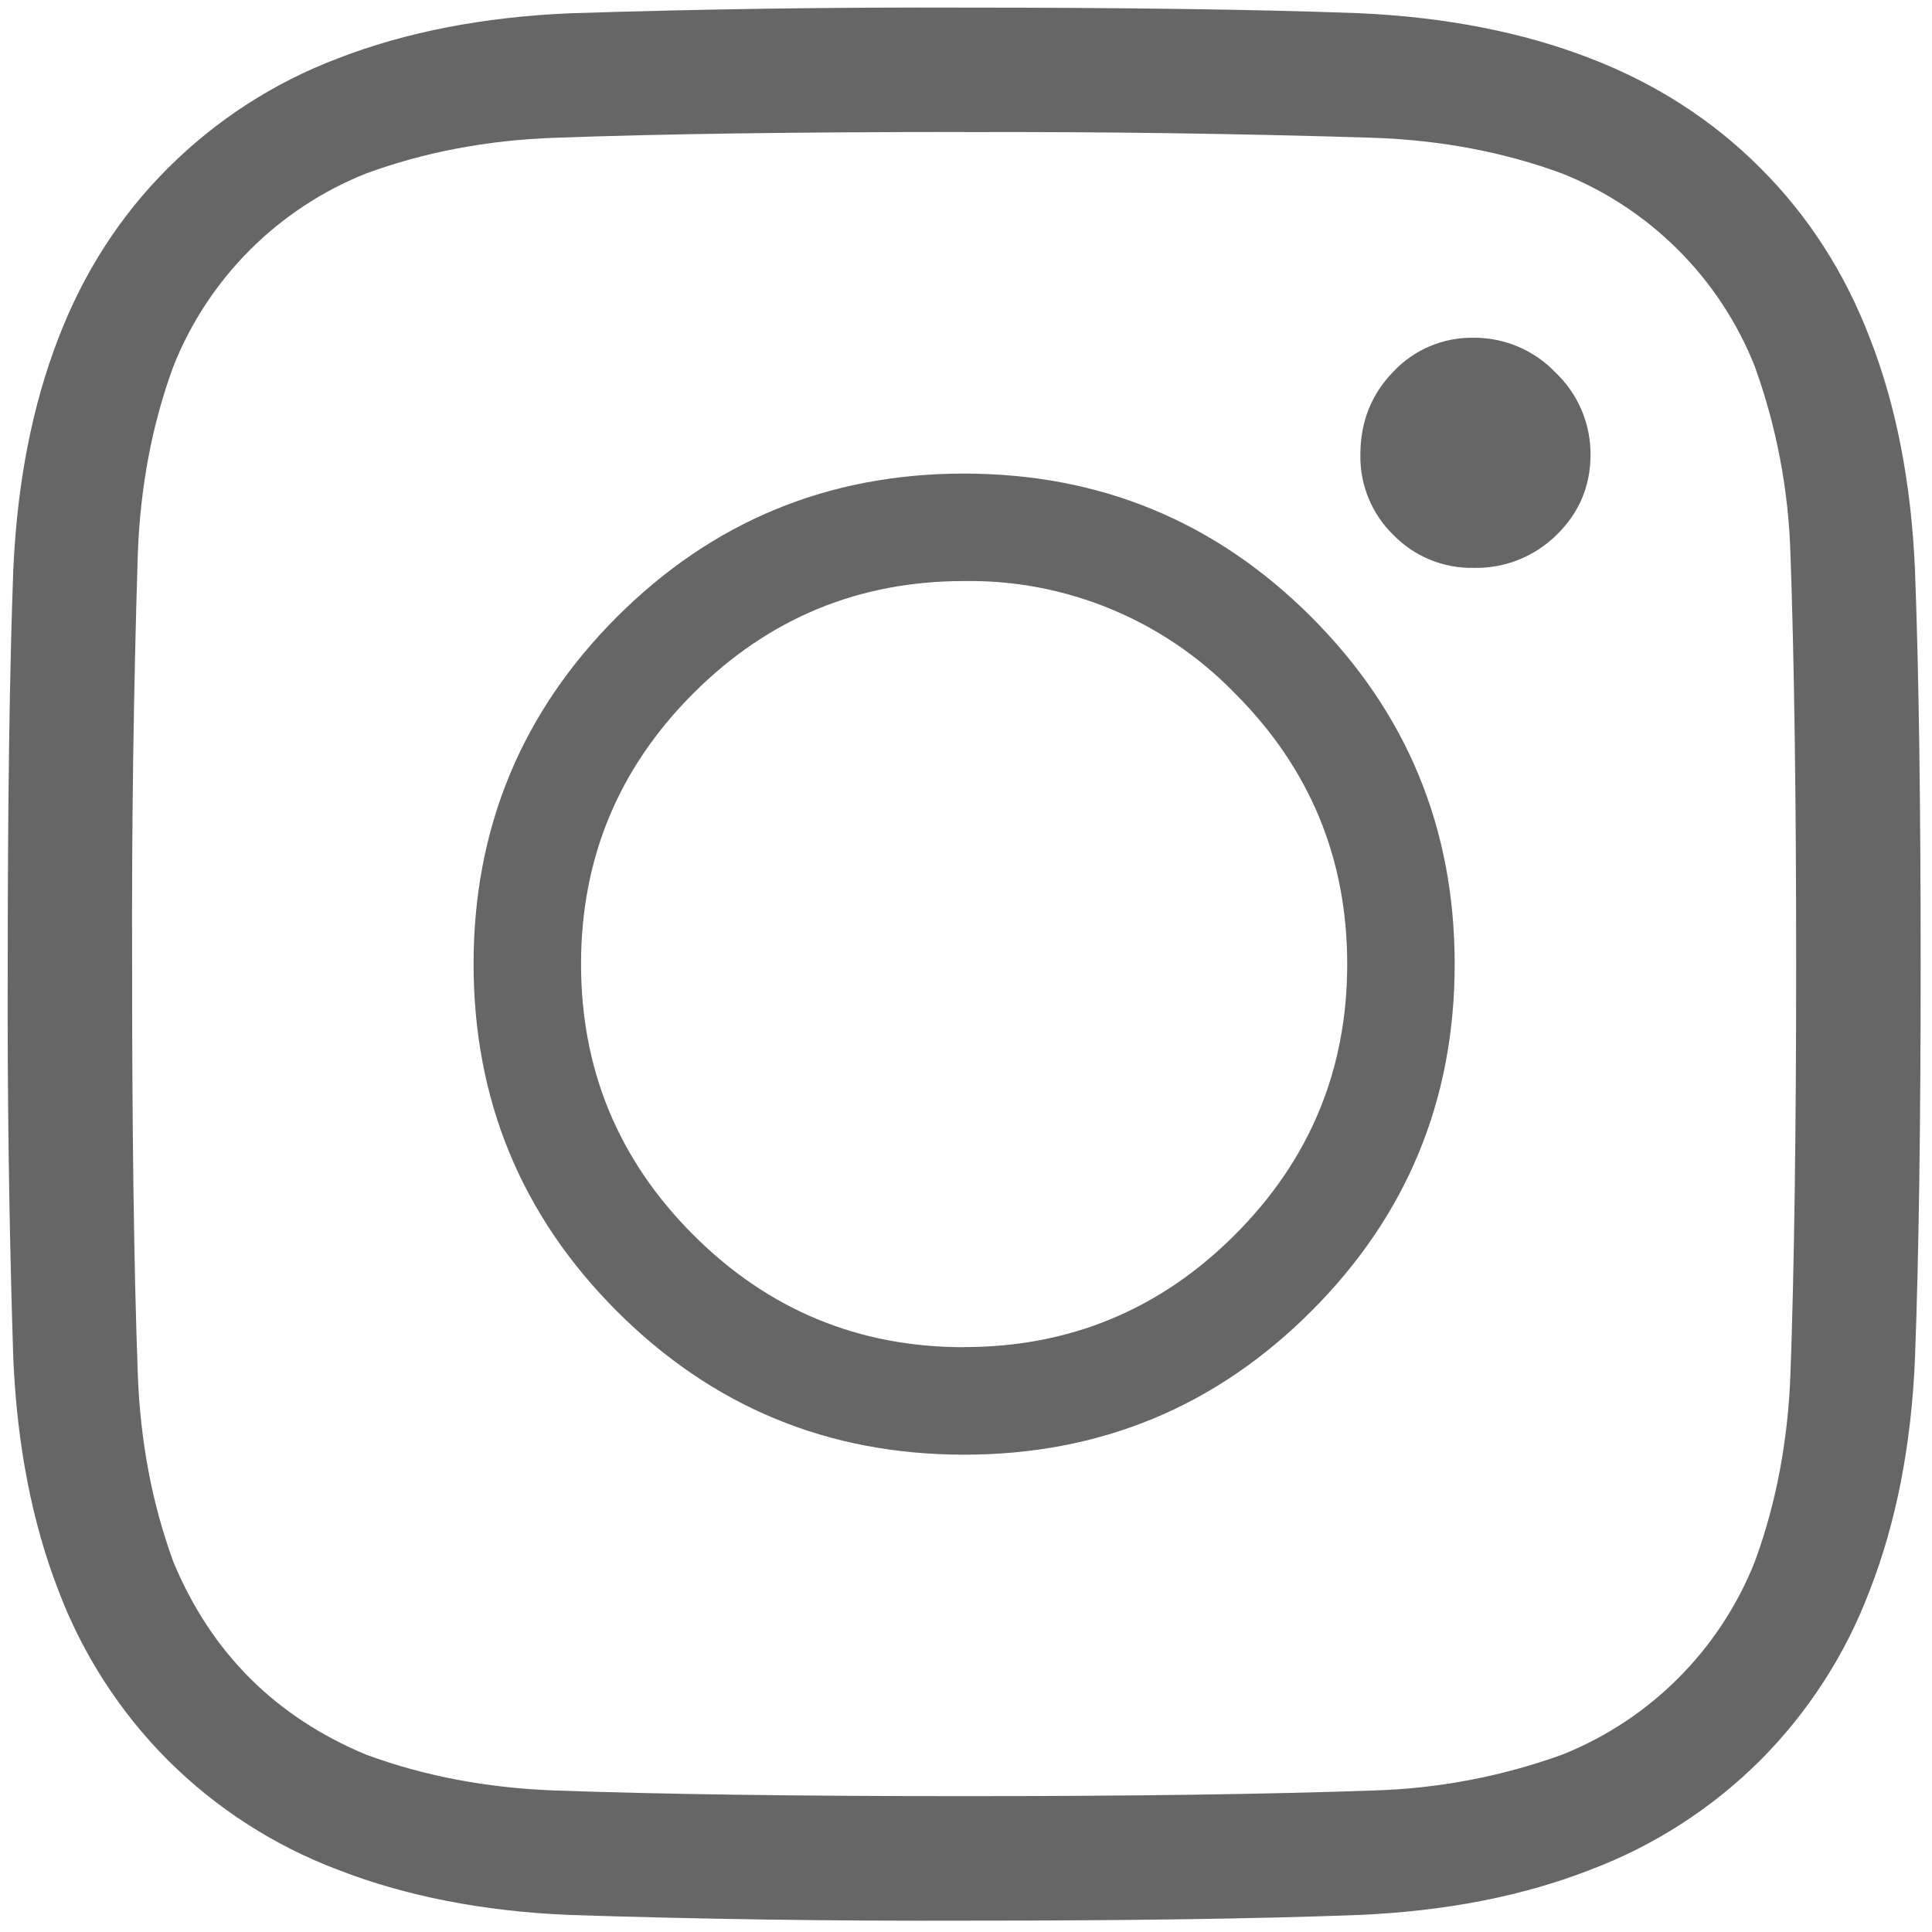
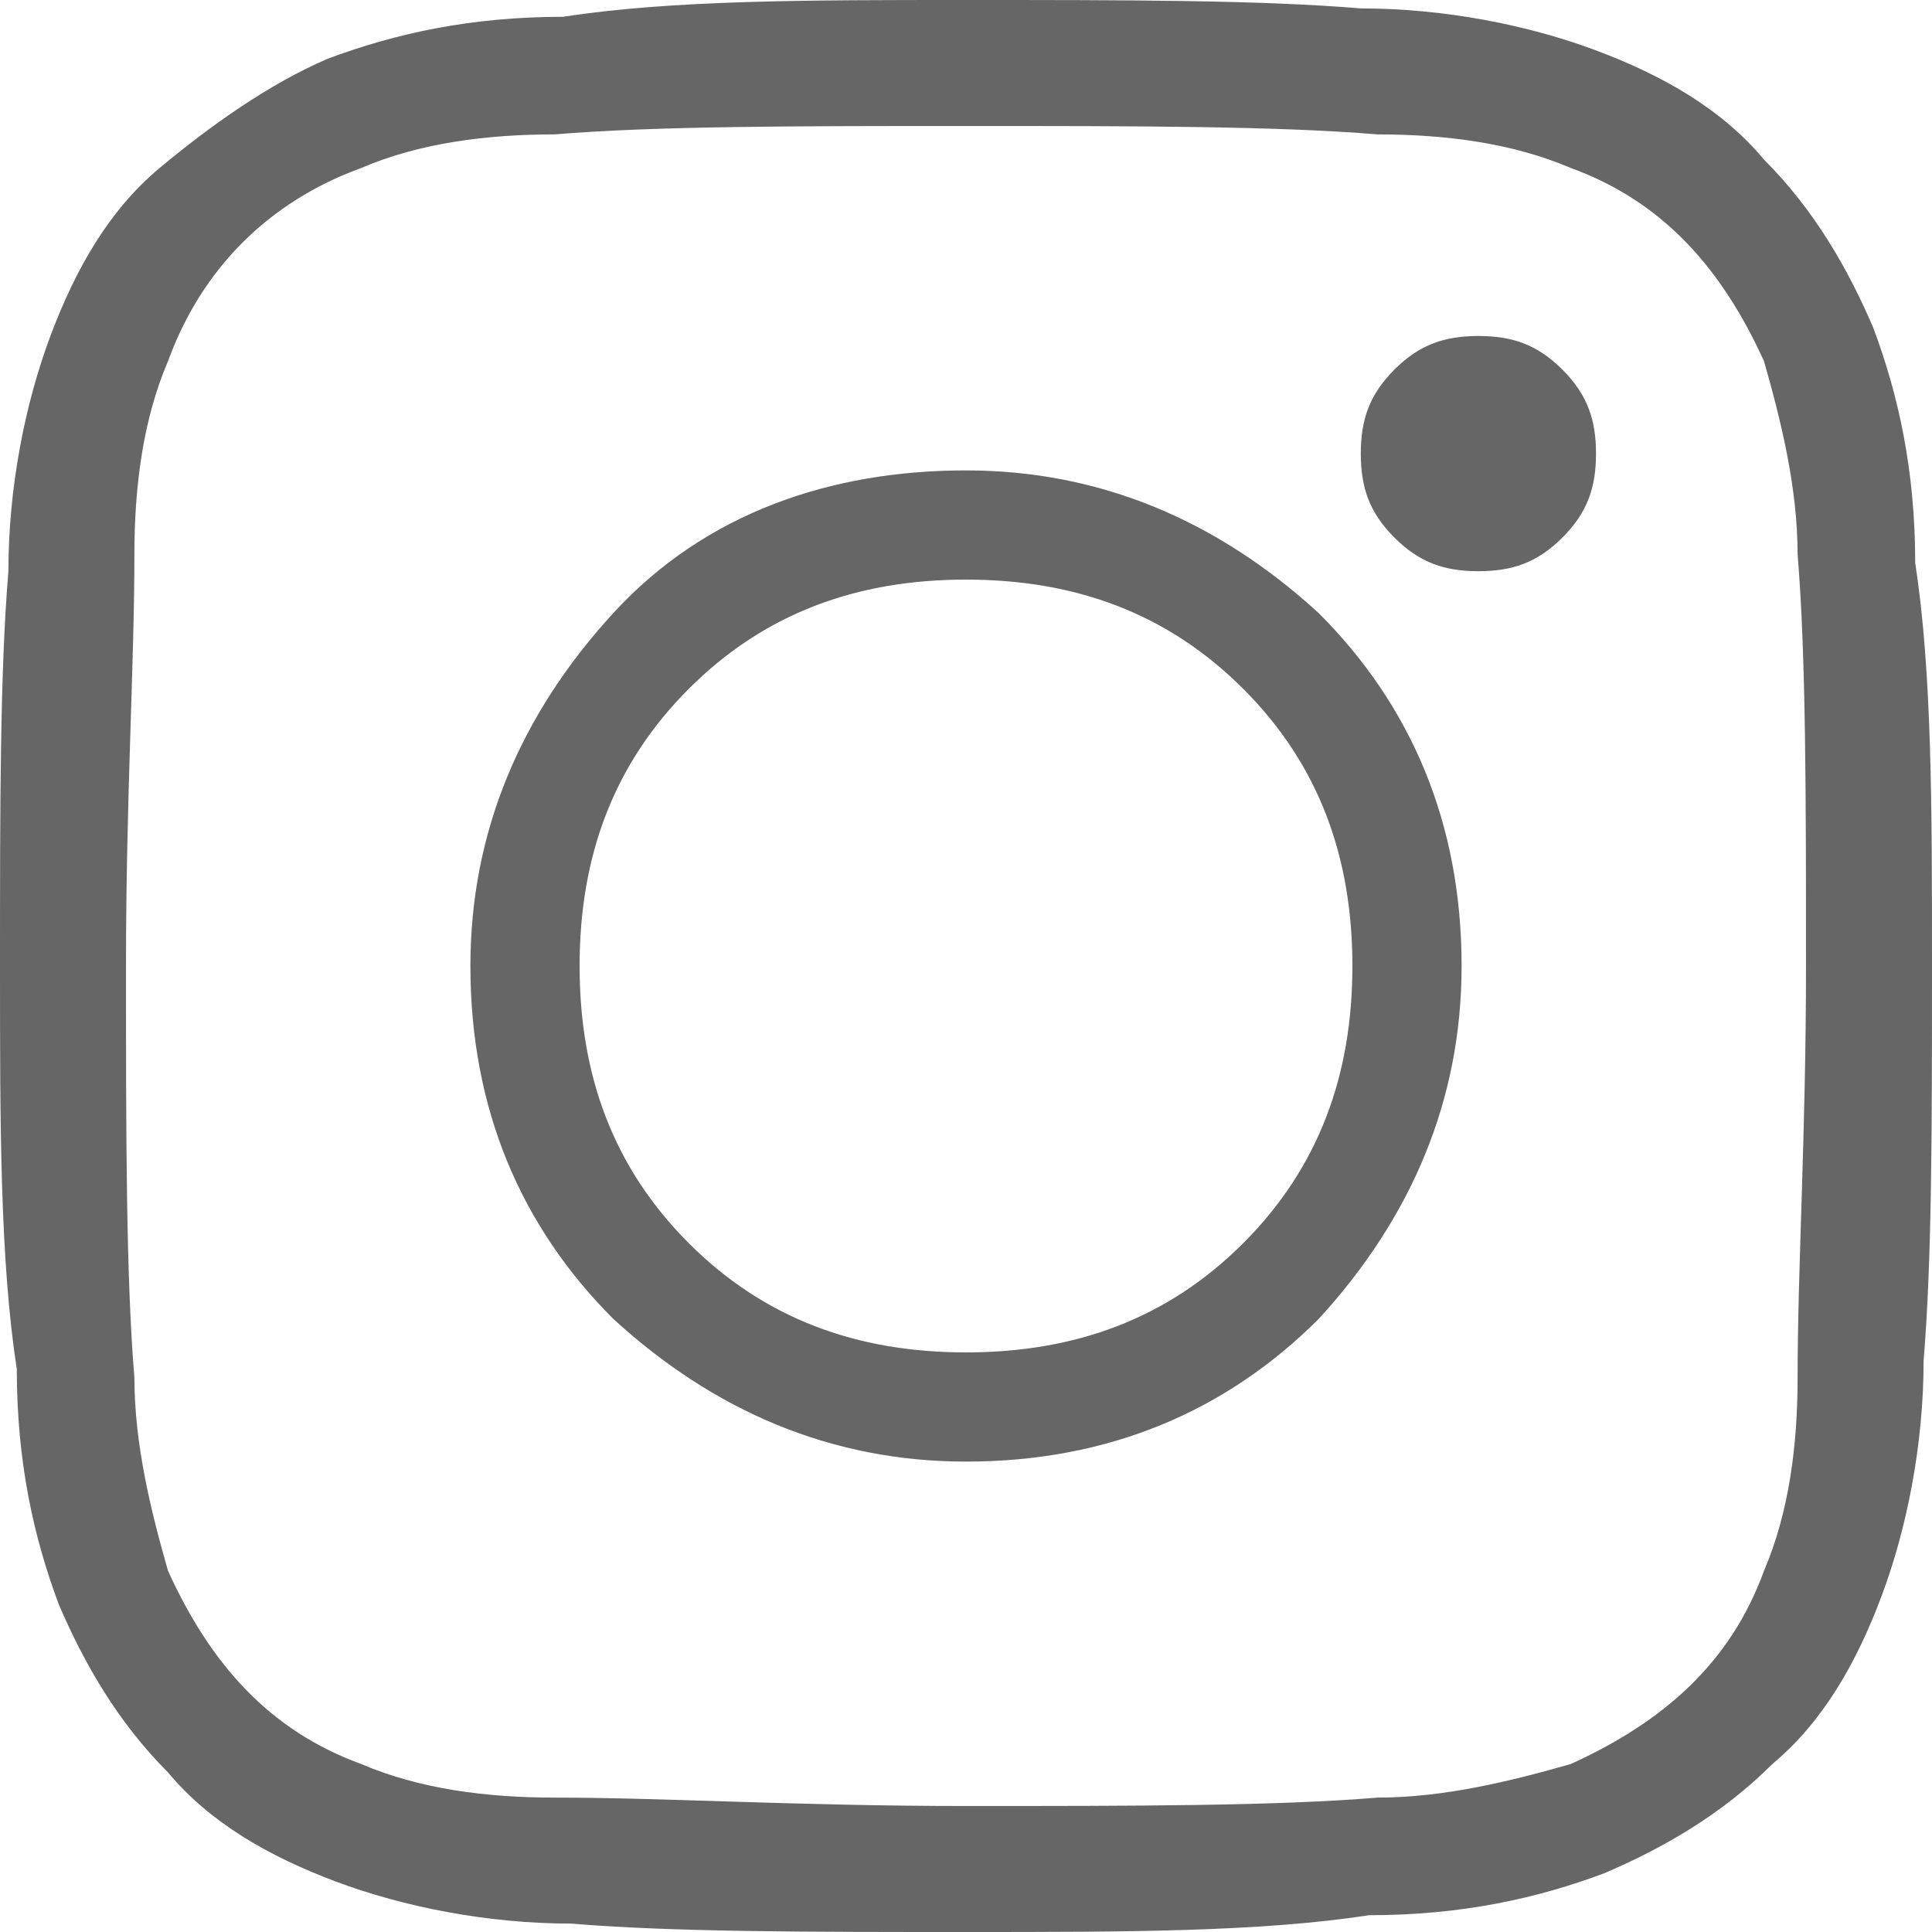
- <svg xmlns="http://www.w3.org/2000/svg" width="16" height="16" viewBox="0 0 16 16" fill="none">
-   <path d="M7.984.063c1.334 0 2.422.015 3.266.046.719.032 1.36.157 1.922.375.541.209 1.01.51 1.406.907.396.395.698.864.906 1.406.22.562.344 1.203.375 1.922.032.843.047 1.932.047 3.265 0 1.334-.015 2.422-.047 3.266-.03.719-.156 1.36-.375 1.922a3.987 3.987 0 0 1-.906 1.406 3.987 3.987 0 0 1-1.406.906c-.563.22-1.203.344-1.922.375-.844.032-1.932.047-3.266.047a91.88 91.88 0 0 1-3.265-.047c-.719-.03-1.36-.156-1.922-.375a3.987 3.987 0 0 1-1.406-.906 3.987 3.987 0 0 1-.907-1.406C.266 12.609.141 11.969.11 11.25a91.735 91.735 0 0 1-.046-3.266c0-1.333.015-2.421.046-3.265.032-.719.157-1.36.375-1.922.209-.542.51-1.01.907-1.406A3.987 3.987 0 0 1 2.797.484C3.359.266 4 .141 4.719.11A91.733 91.733 0 0 1 7.984.063Zm0 1.03c-1.385 0-2.515.016-3.39.048-.563.02-1.084.12-1.563.296a2.853 2.853 0 0 0-1.594 1.594c-.177.48-.276 1-.296 1.563a98.83 98.83 0 0 0-.047 3.39c0 1.386.015 2.516.047 3.391.02.563.12 1.083.296 1.563.313.75.844 1.28 1.594 1.593.48.177 1 .276 1.563.297.875.031 2.005.047 3.39.047 1.386 0 2.516-.016 3.391-.047a5.015 5.015 0 0 0 1.563-.297 2.852 2.852 0 0 0 1.593-1.594c.177-.479.276-1 .297-1.562.031-.875.047-2.005.047-3.39 0-1.386-.016-2.516-.047-3.391a5.015 5.015 0 0 0-.297-1.563 2.853 2.853 0 0 0-1.594-1.594c-.479-.177-1-.276-1.562-.296a98.803 98.803 0 0 0-3.39-.047Zm0 10.063c.875 0 1.623-.31 2.243-.93.62-.62.93-1.367.93-2.242s-.31-1.622-.93-2.242a3.056 3.056 0 0 0-2.243-.93c-.875 0-1.622.31-2.242.93-.62.62-.93 1.367-.93 2.242s.31 1.623.93 2.243c.62.62 1.367.93 2.242.93Zm0-7.234c1.125 0 2.084.396 2.875 1.187.792.792 1.188 1.75 1.188 2.875s-.396 2.084-1.188 2.875c-.791.792-1.75 1.188-2.875 1.188s-2.083-.396-2.875-1.188c-.791-.791-1.187-1.75-1.187-2.875s.396-2.083 1.187-2.875c.792-.791 1.75-1.187 2.875-1.187Zm5.188-.156c0 .26-.094.481-.281.664a.949.949 0 0 1-.688.273.904.904 0 0 1-.664-.273.904.904 0 0 1-.273-.664c0-.271.09-.5.273-.688a.891.891 0 0 1 .664-.281.93.93 0 0 1 .68.289.93.93 0 0 1 .289.68Z" fill="#666" />
+ <svg xmlns="http://www.w3.org/2000/svg" xml:space="preserve" viewBox="0 0 23 23">
+   <path fill="#666" d="M11.5 0c1.9 0 3.5 0 4.7.1 1 0 2 .2 2.8.5.8.3 1.5.7 2 1.3.6.6 1 1.3 1.3 2 .3.8.5 1.7.5 2.8.2 1.3.2 2.9.2 4.8s0 3.5-.1 4.7c0 1-.2 2-.5 2.8-.3.8-.7 1.5-1.3 2-.6.6-1.3 1-2 1.3-.8.3-1.7.5-2.8.5-1.3.2-2.9.2-4.8.2s-3.5 0-4.7-.1c-1 0-2-.2-2.8-.5-.8-.3-1.5-.7-2-1.3-.6-.6-1-1.3-1.3-2-.3-.8-.5-1.7-.5-2.8C0 15 0 13.4 0 11.5S0 8 .1 6.8c0-1 .2-2 .5-2.8.3-.8.7-1.5 1.3-2s1.3-1 2-1.3C4.7.4 5.6.2 6.7.2 8 0 9.6 0 11.5 0zm0 1.5c-2 0-3.7 0-4.9.1-.8 0-1.6.1-2.3.4-1.1.4-1.9 1.2-2.3 2.3-.3.7-.4 1.5-.4 2.3 0 1.3-.1 2.9-.1 4.9 0 2 0 3.7.1 4.9 0 .8.2 1.6.4 2.3.5 1.1 1.2 1.9 2.3 2.3.7.3 1.5.4 2.3.4 1.3 0 2.9.1 4.9.1 2 0 3.7 0 4.9-.1.8 0 1.6-.2 2.3-.4 1.1-.5 1.9-1.2 2.3-2.3.3-.7.4-1.5.4-2.3 0-1.3.1-2.9.1-4.9 0-2 0-3.7-.1-4.9 0-.8-.2-1.6-.4-2.3-.5-1.1-1.2-1.9-2.3-2.3-.7-.3-1.5-.4-2.3-.4-1.2-.1-2.9-.1-4.9-.1zm0 14.6c1.3 0 2.4-.4 3.3-1.3.9-.9 1.3-2 1.3-3.3 0-1.3-.4-2.4-1.3-3.3-.9-.9-2-1.3-3.3-1.3-1.3 0-2.4.4-3.3 1.3-.9.9-1.3 2-1.3 3.3 0 1.3.4 2.4 1.3 3.3.9.9 2 1.3 3.3 1.3zm0-10.5c1.6 0 3 .6 4.2 1.7 1.1 1.1 1.7 2.5 1.7 4.2 0 1.6-.6 3-1.7 4.2-1.1 1.1-2.5 1.7-4.2 1.7-1.6 0-3-.6-4.2-1.7-1.1-1.1-1.7-2.5-1.7-4.2 0-1.6.6-3 1.7-4.2s2.6-1.7 4.2-1.7zm7.5-.2c0 .4-.1.7-.4 1-.3.3-.6.4-1 .4s-.7-.1-1-.4c-.3-.3-.4-.6-.4-1s.1-.7.4-1c.3-.3.6-.4 1-.4s.7.1 1 .4c.3.3.4.6.4 1z" />
</svg>
